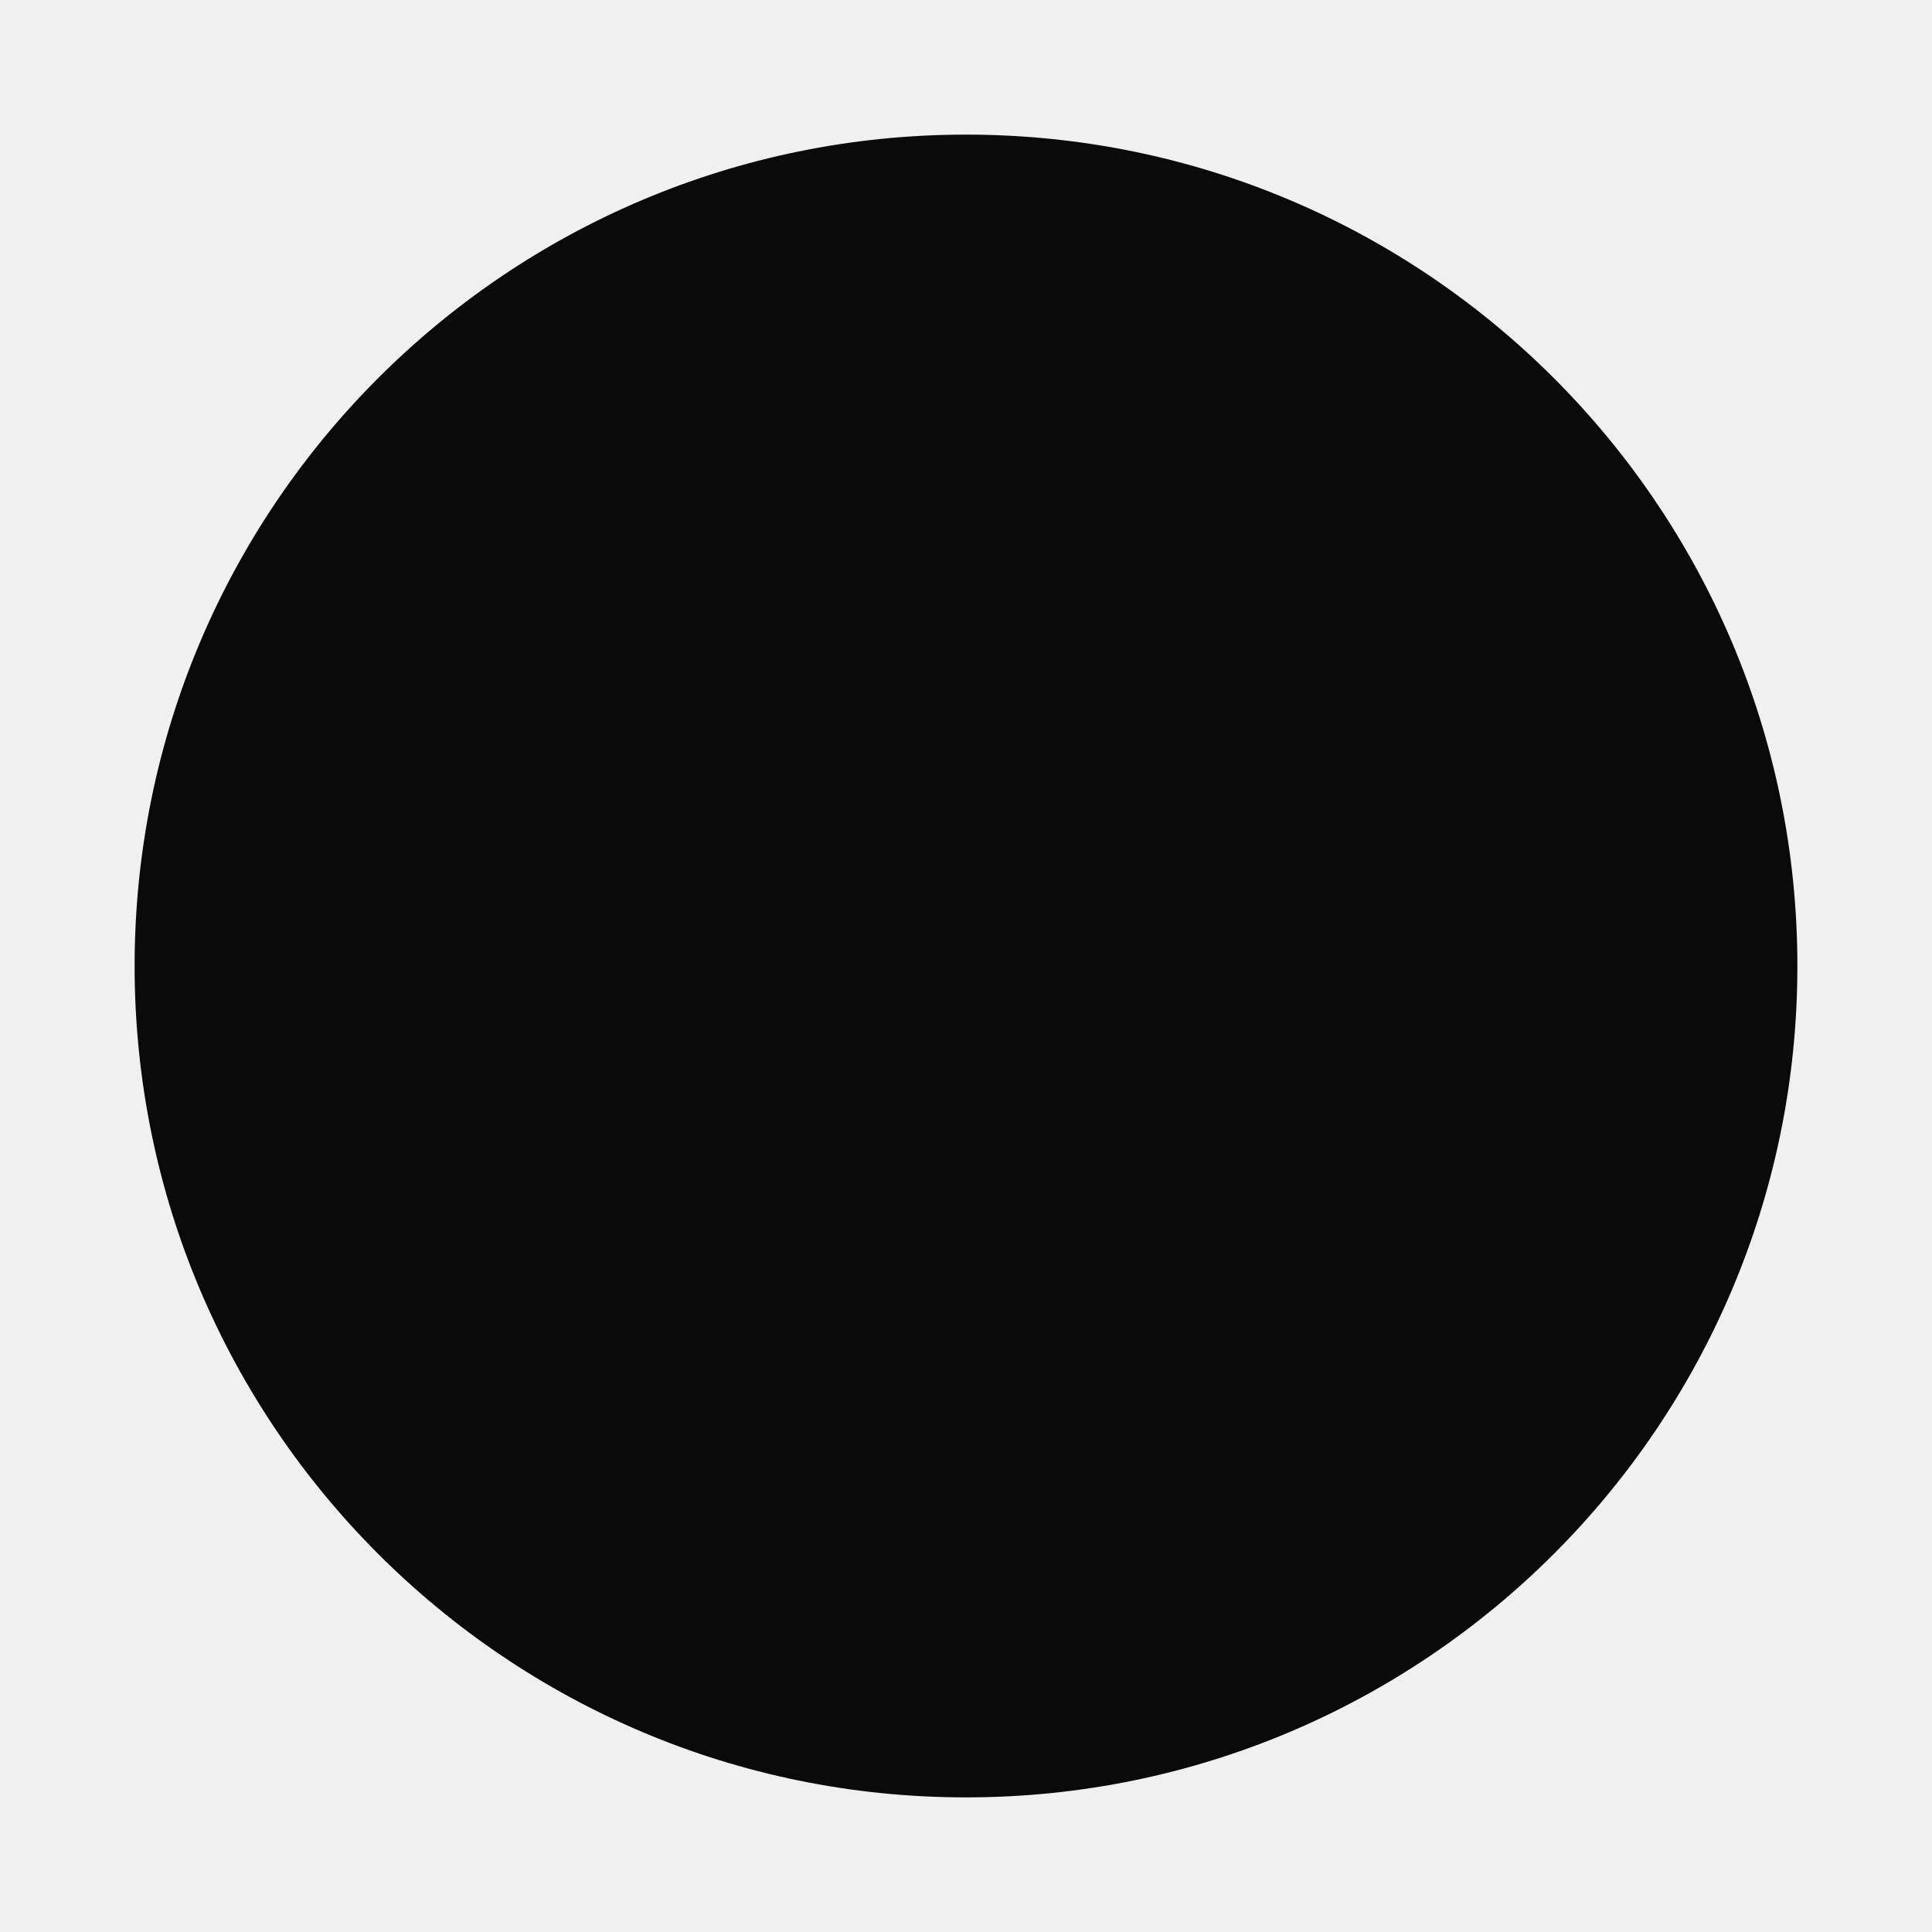
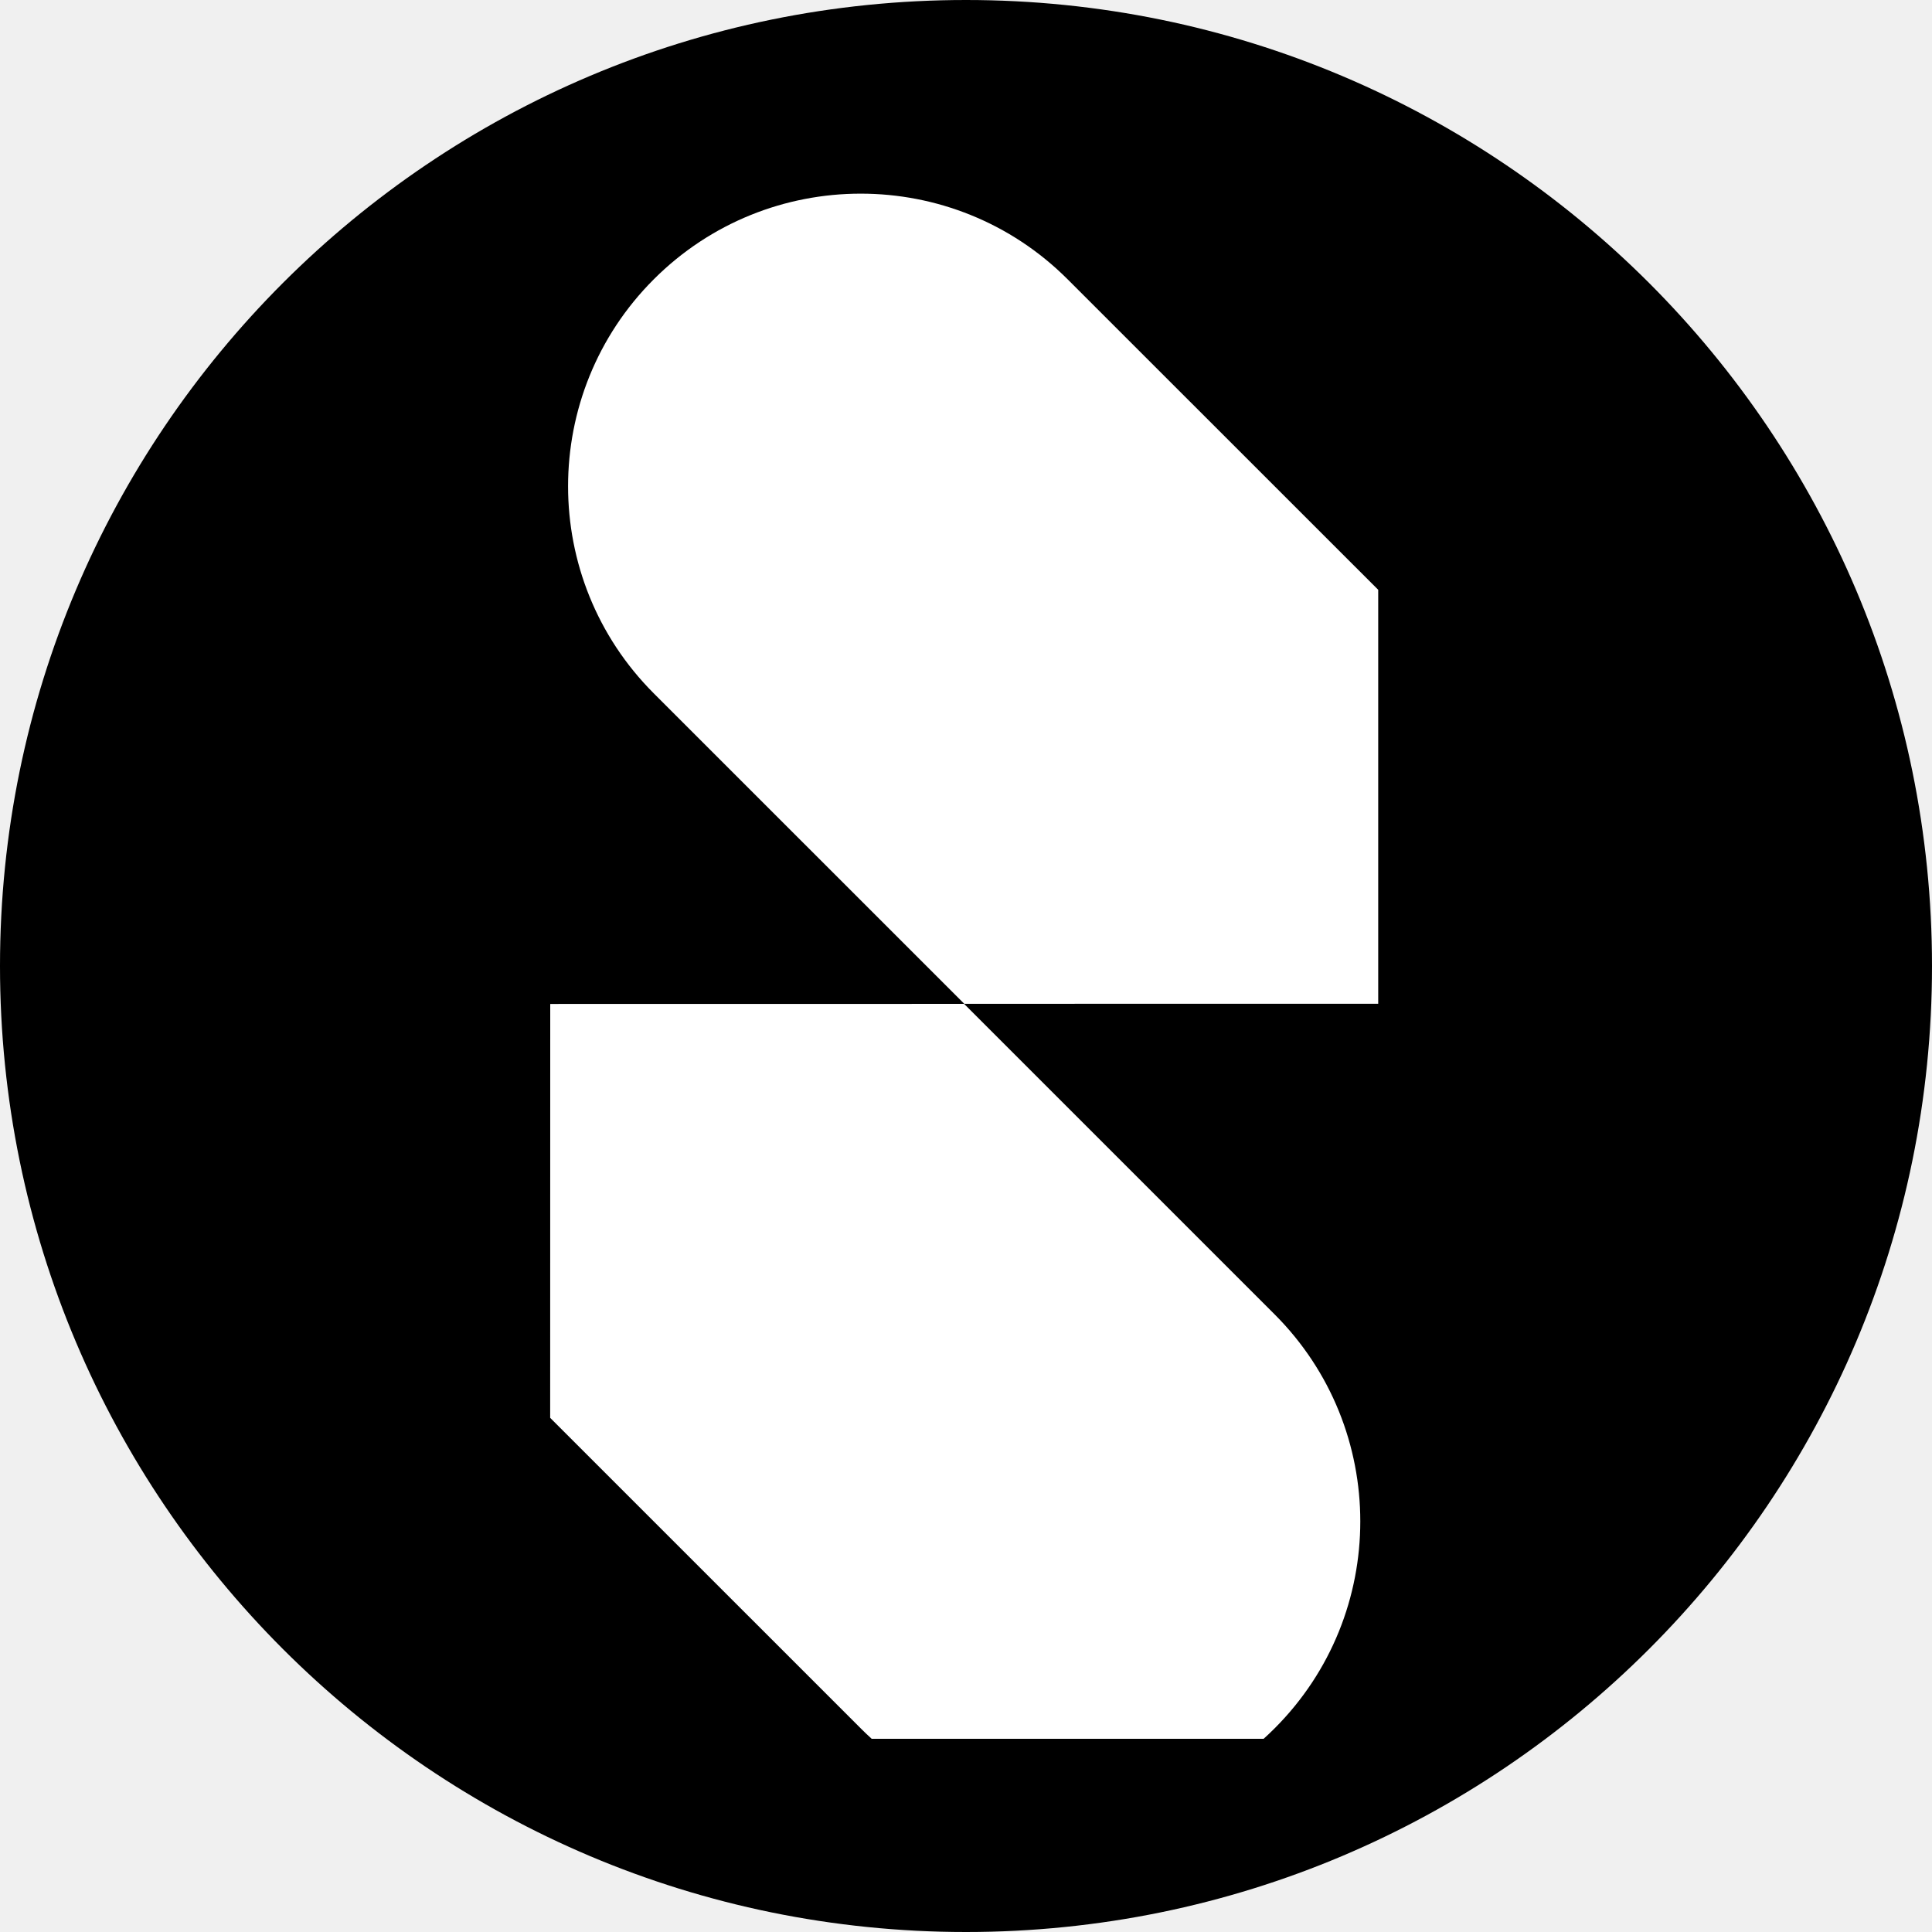
- <svg xmlns="http://www.w3.org/2000/svg" width="500" zoomAndPan="magnify" viewBox="0 0 375 375" height="500" preserveAspectRatio="xMidYMid meet" version="1.2">
+ <svg xmlns="http://www.w3.org/2000/svg" width="1000" height="1000" version="1.0" viewBox="0 0 750 750">
  <defs>
-     <clipPath id="8be7d31e40">
-       <path d="M 26.129 26.129 L 348.871 26.129 L 348.871 348.871 L 26.129 348.871 Z M 26.129 26.129 " />
+     <clipPath id="a">
+       <path d="M375 0C167.895 0 0 167.895 0 375s167.895 375 375 375 375-167.895 375-375S582.105 0 375 0Zm0 0" />
    </clipPath>
-     <clipPath id="04b48126ad">
-       <path d="M 187.5 26.129 C 98.379 26.129 26.129 98.379 26.129 187.5 C 26.129 276.621 98.379 348.871 187.5 348.871 C 276.621 348.871 348.871 276.621 348.871 187.5 C 348.871 98.379 276.621 26.129 187.5 26.129 Z M 187.5 26.129 " />
+     <clipPath id="c">
+       <path d="M0 0h750v750H0Zm0 0" />
+     </clipPath>
+     <clipPath id="d">
+       <path d="M375 0C167.895 0 0 167.895 0 375s167.895 375 375 375 375-167.895 375-375S582.105 0 375 0Zm0 0" />
+     </clipPath>
+     <clipPath id="b">
+       <path d="M0 0h750v750H0z" />
+     </clipPath>
+     <clipPath id="e">
+       <path d="M213.547 389H529v286H213.547Zm0 0" />
    </clipPath>
  </defs>
-   <g id="c4eb31bed0">
-     <g clip-rule="nonzero" clip-path="url(#8be7d31e40)">
-       <g clip-rule="nonzero" clip-path="url(#04b48126ad)">
-         <path style=" stroke:none;fill-rule:nonzero;fill:#0a0a0a;fill-opacity:1;" d="M 26.129 26.129 L 348.871 26.129 L 348.871 348.871 L 26.129 348.871 Z M 26.129 26.129 " />
+   <g clip-path="url(#a)">
+     <g clip-path="url(#b)">
+       <g clip-path="url(#c)">
+         <g clip-path="url(#d)">
+           <path d="M-165-165H915V915H-165z" />
+         </g>
      </g>
    </g>
  </g>
+   <path fill="#fff" fill-rule="evenodd" d="M253.777 269.145c-44.336-44.368-44.336-116.364 0-160.696 44.34-44.367 116.356-44.367 160.696 0L535.02 228.957v160.695l-160.696.024Zm0 0" />
+   <g clip-path="url(#e)">
+     <path fill="#fff" fill-rule="evenodd" d="M334.117 670.934 213.574 550.402l.028-160.672 160.671-.023 120.54 120.535c44.335 44.344 44.335 116.363 0 160.695-44.34 44.368-116.36 44.368-160.696 0Zm0 0" />
+   </g>
</svg>
